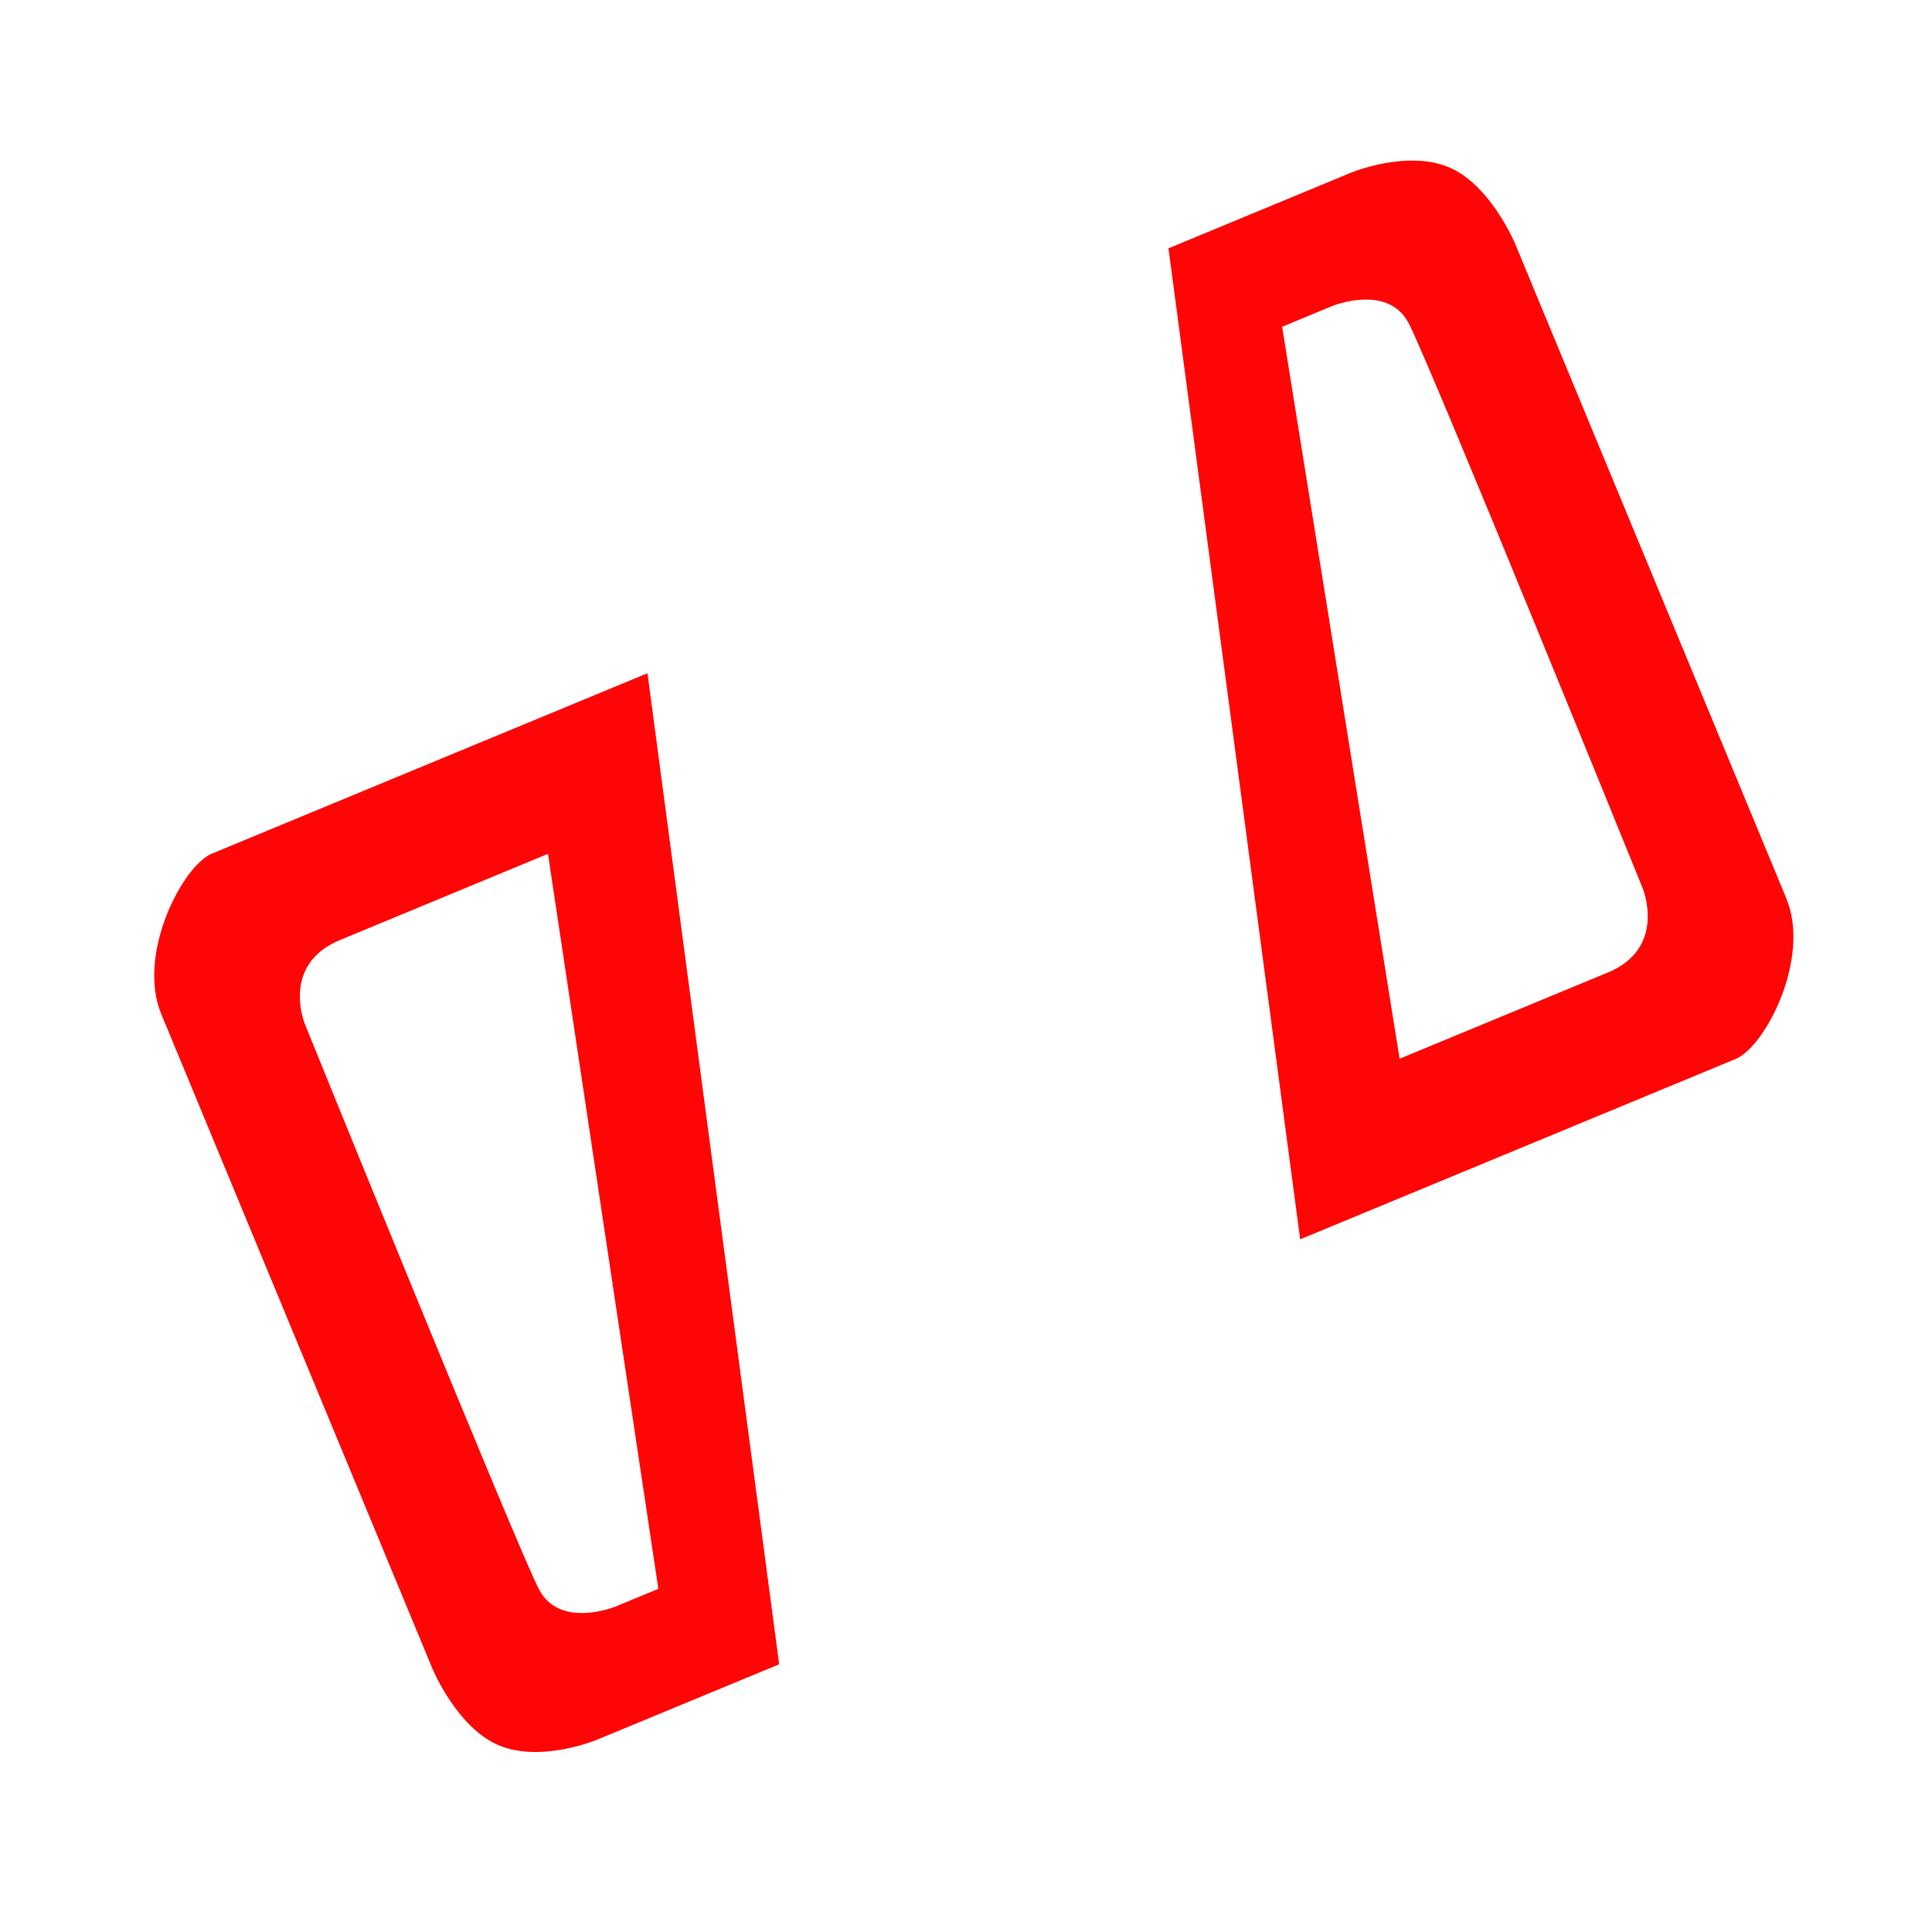
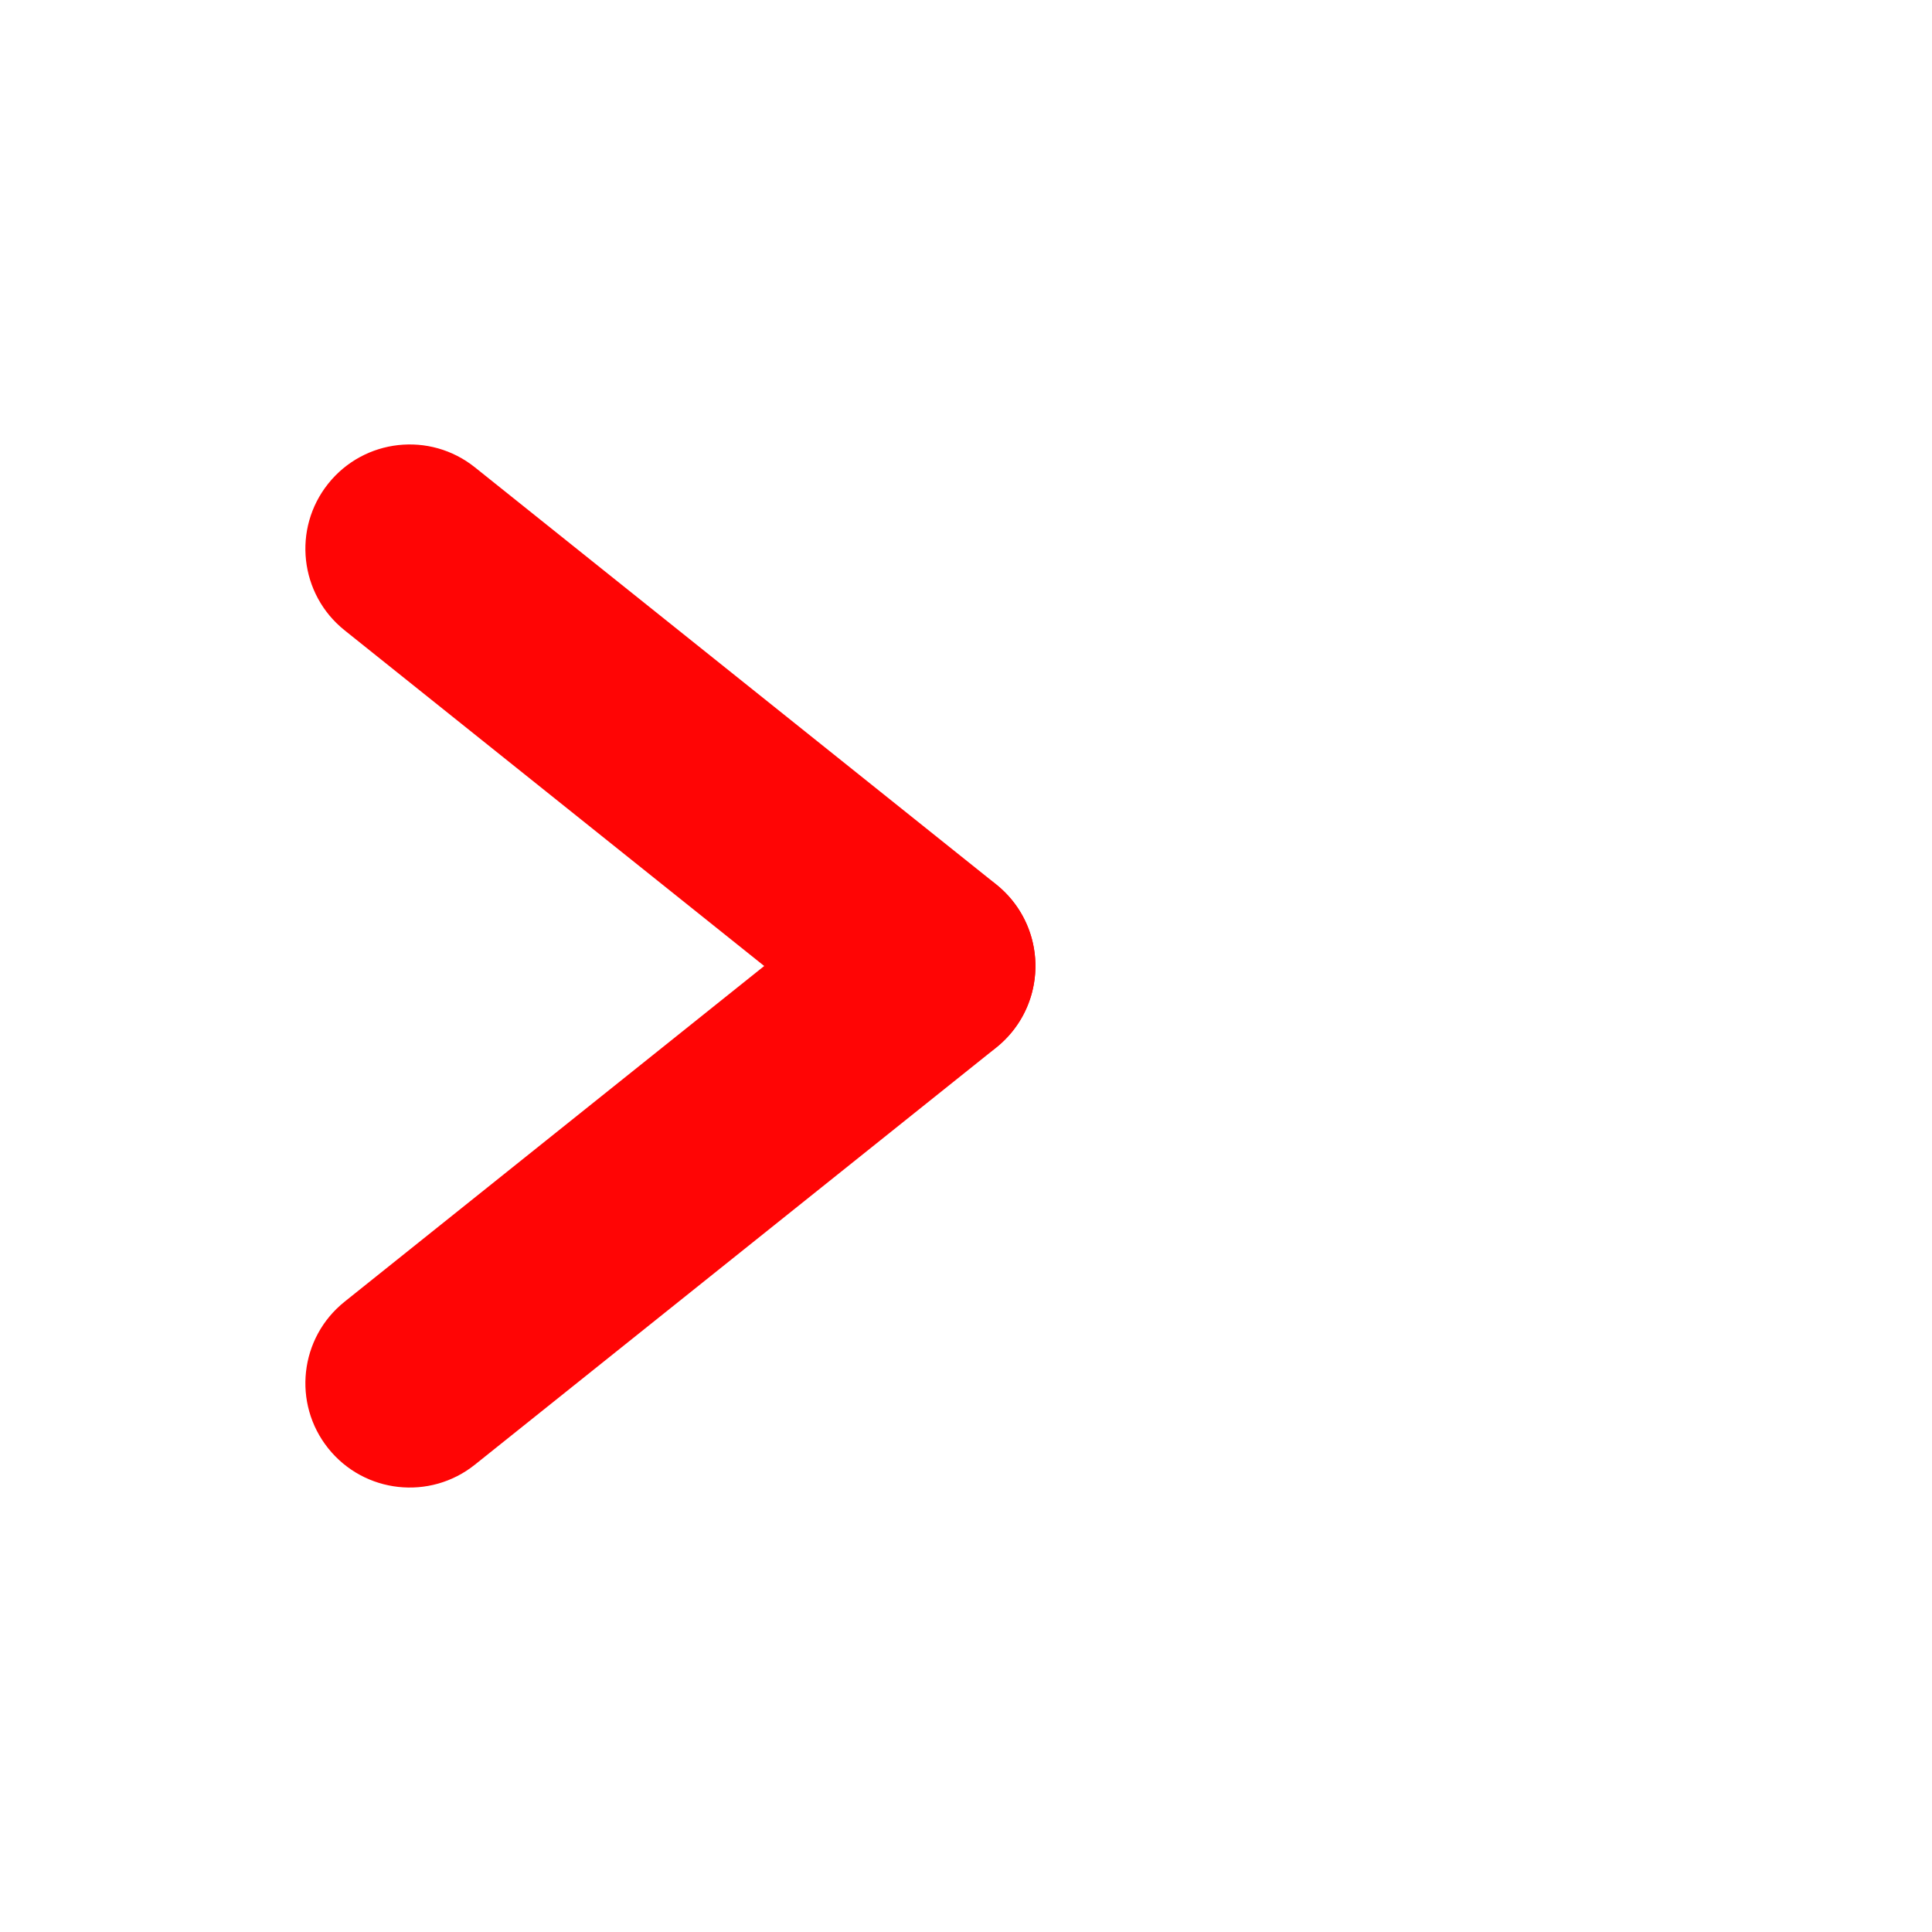
<svg xmlns="http://www.w3.org/2000/svg" width="30" height="30" viewBox="0 0 30 30" fill="none">
-   <path fill-rule="evenodd" clip-rule="evenodd" d="M27.739 13.953C28.121 14.877 27.412 16.253 26.952 16.443L20.189 19.244L18.144 3.856L20.982 2.68C20.982 2.68 21.84 2.325 22.493 2.595C23.146 2.866 23.529 3.79 23.529 3.79L27.739 13.953ZM21.733 16.44C21.733 16.44 24.043 15.483 24.967 15.101C25.891 14.718 25.508 13.794 25.508 13.794C25.508 13.794 22.201 5.638 21.873 5.017C21.545 4.396 20.681 4.754 20.681 4.754L19.909 5.074L21.733 16.44Z" fill="#FF0505" />
-   <path fill-rule="evenodd" clip-rule="evenodd" d="M2.504 15.746C2.121 14.822 2.831 13.446 3.291 13.255L10.054 10.454L12.099 25.843L9.261 27.018C9.261 27.018 8.403 27.374 7.75 27.103C7.096 26.832 6.714 25.909 6.714 25.909L2.504 15.746ZM8.509 13.258C8.509 13.258 6.2 14.215 5.276 14.598C4.352 14.981 4.735 15.904 4.735 15.904C4.735 15.904 8.042 24.06 8.37 24.681C8.698 25.302 9.562 24.945 9.562 24.945L10.223 24.671L8.509 13.258Z" fill="#FF0505" />
+   <g transform="translate(1.500 1.500) scale(0.27)" fill="#FF0505">
+     <rect x="7.8" y="32" width="50.4" height="12" rx="6" transform="rotate(38.66 33 38)" />
+     <rect x="7.8" y="56" width="50.4" height="12" rx="6" transform="rotate(-38.66 33 62)" />
+   </g>
</svg>
